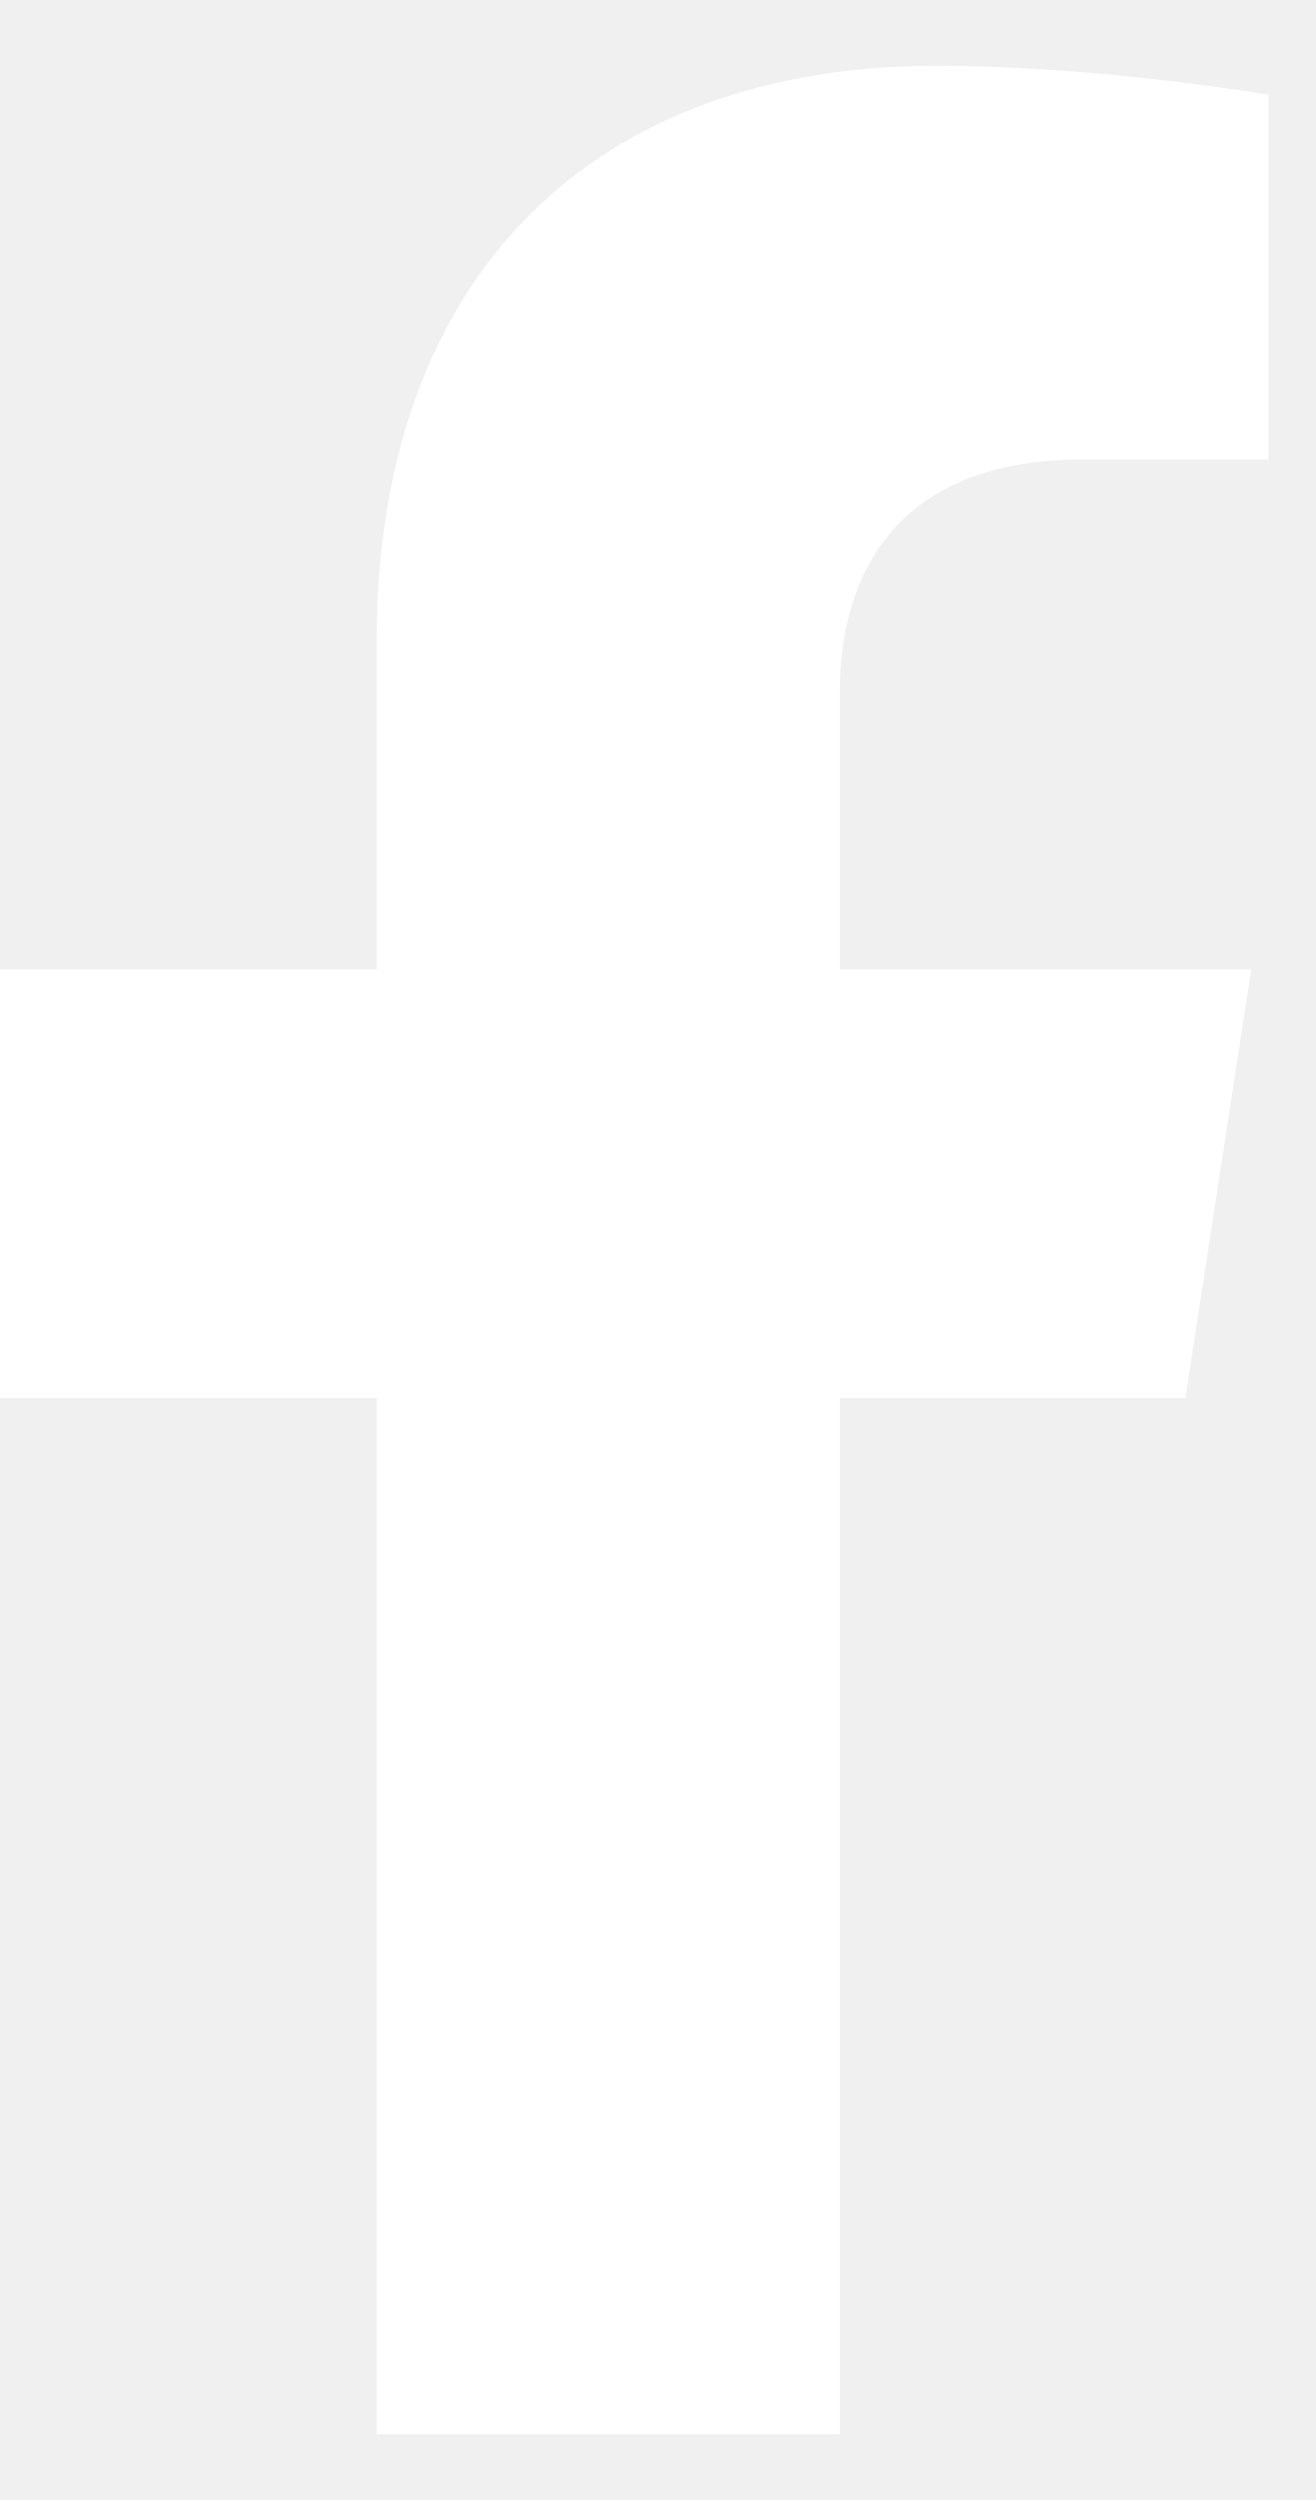
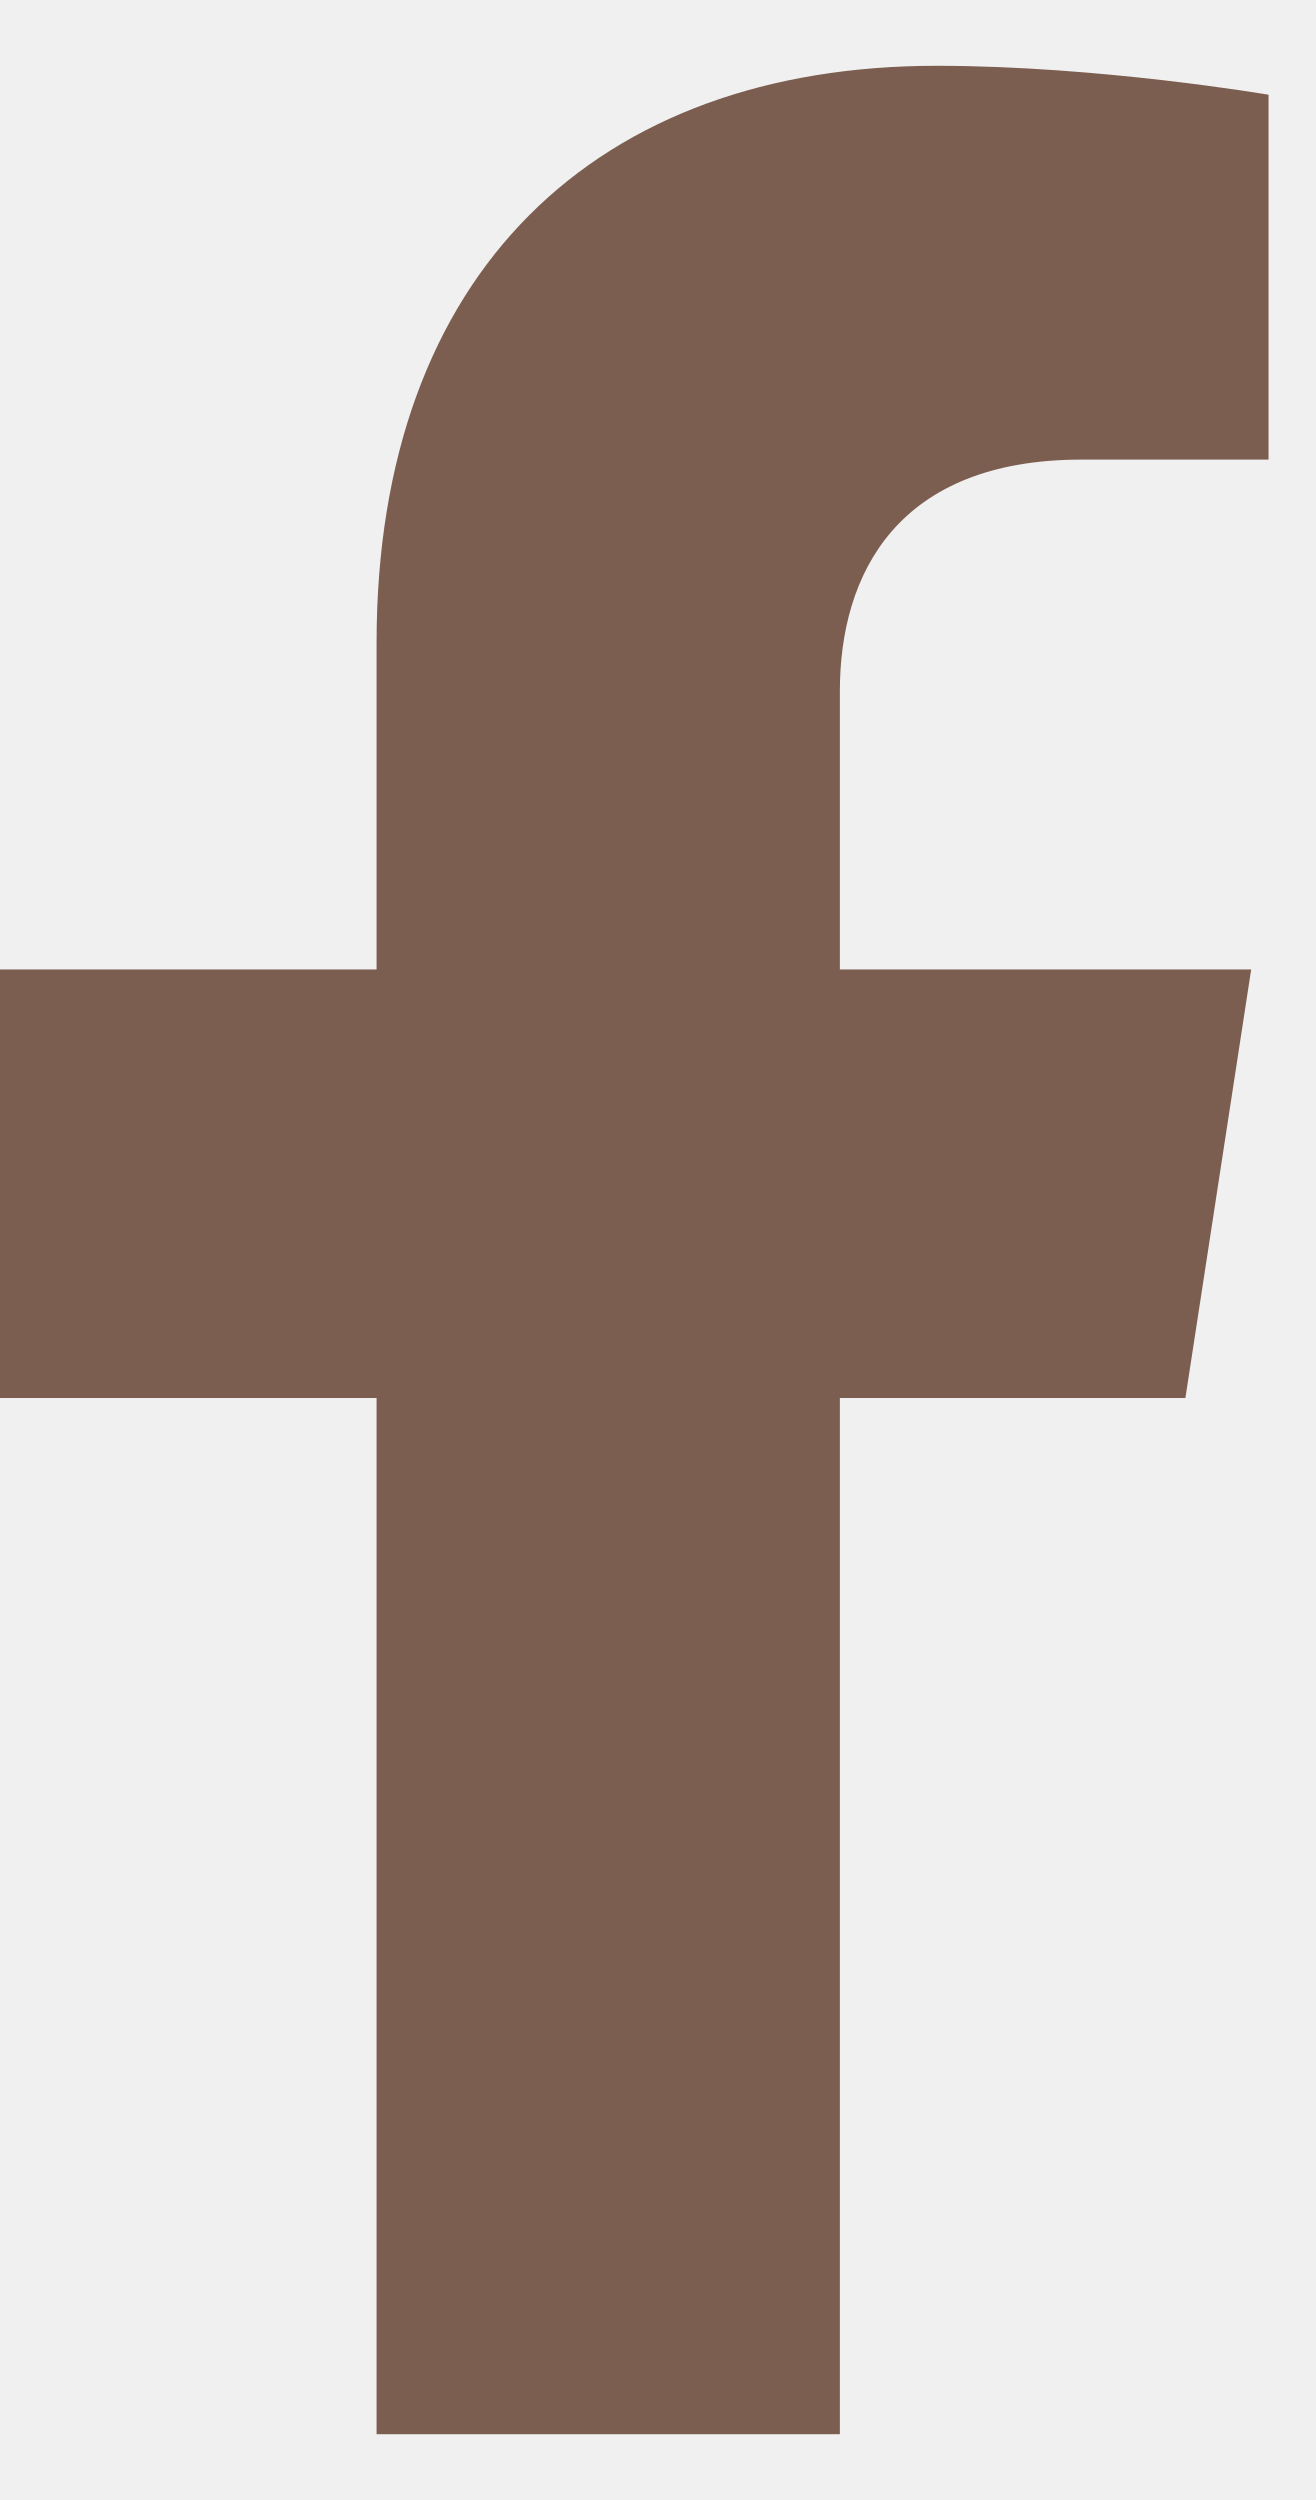
<svg xmlns="http://www.w3.org/2000/svg" width="10" height="19" viewBox="0 0 10 19" fill="none">
-   <path d="M9.009 10.625L9.509 7.368H6.383V5.253C6.383 4.362 6.82 3.493 8.22 3.493H9.641V0.72C9.641 0.72 8.352 0.5 7.118 0.5C4.544 0.5 2.862 2.06 2.862 4.884V7.368H0V10.625H2.862V18.5H6.383V10.625H9.009Z" fill="white" />
+   <path d="M9.009 10.625L9.509 7.368H6.383V5.253C6.383 4.362 6.82 3.493 8.22 3.493H9.641V0.72C9.641 0.72 8.352 0.5 7.118 0.5C4.544 0.5 2.862 2.06 2.862 4.884V7.368H0V10.625H2.862V18.5H6.383V10.625H9.009Z" fill="#7c5e51" />
</svg>
